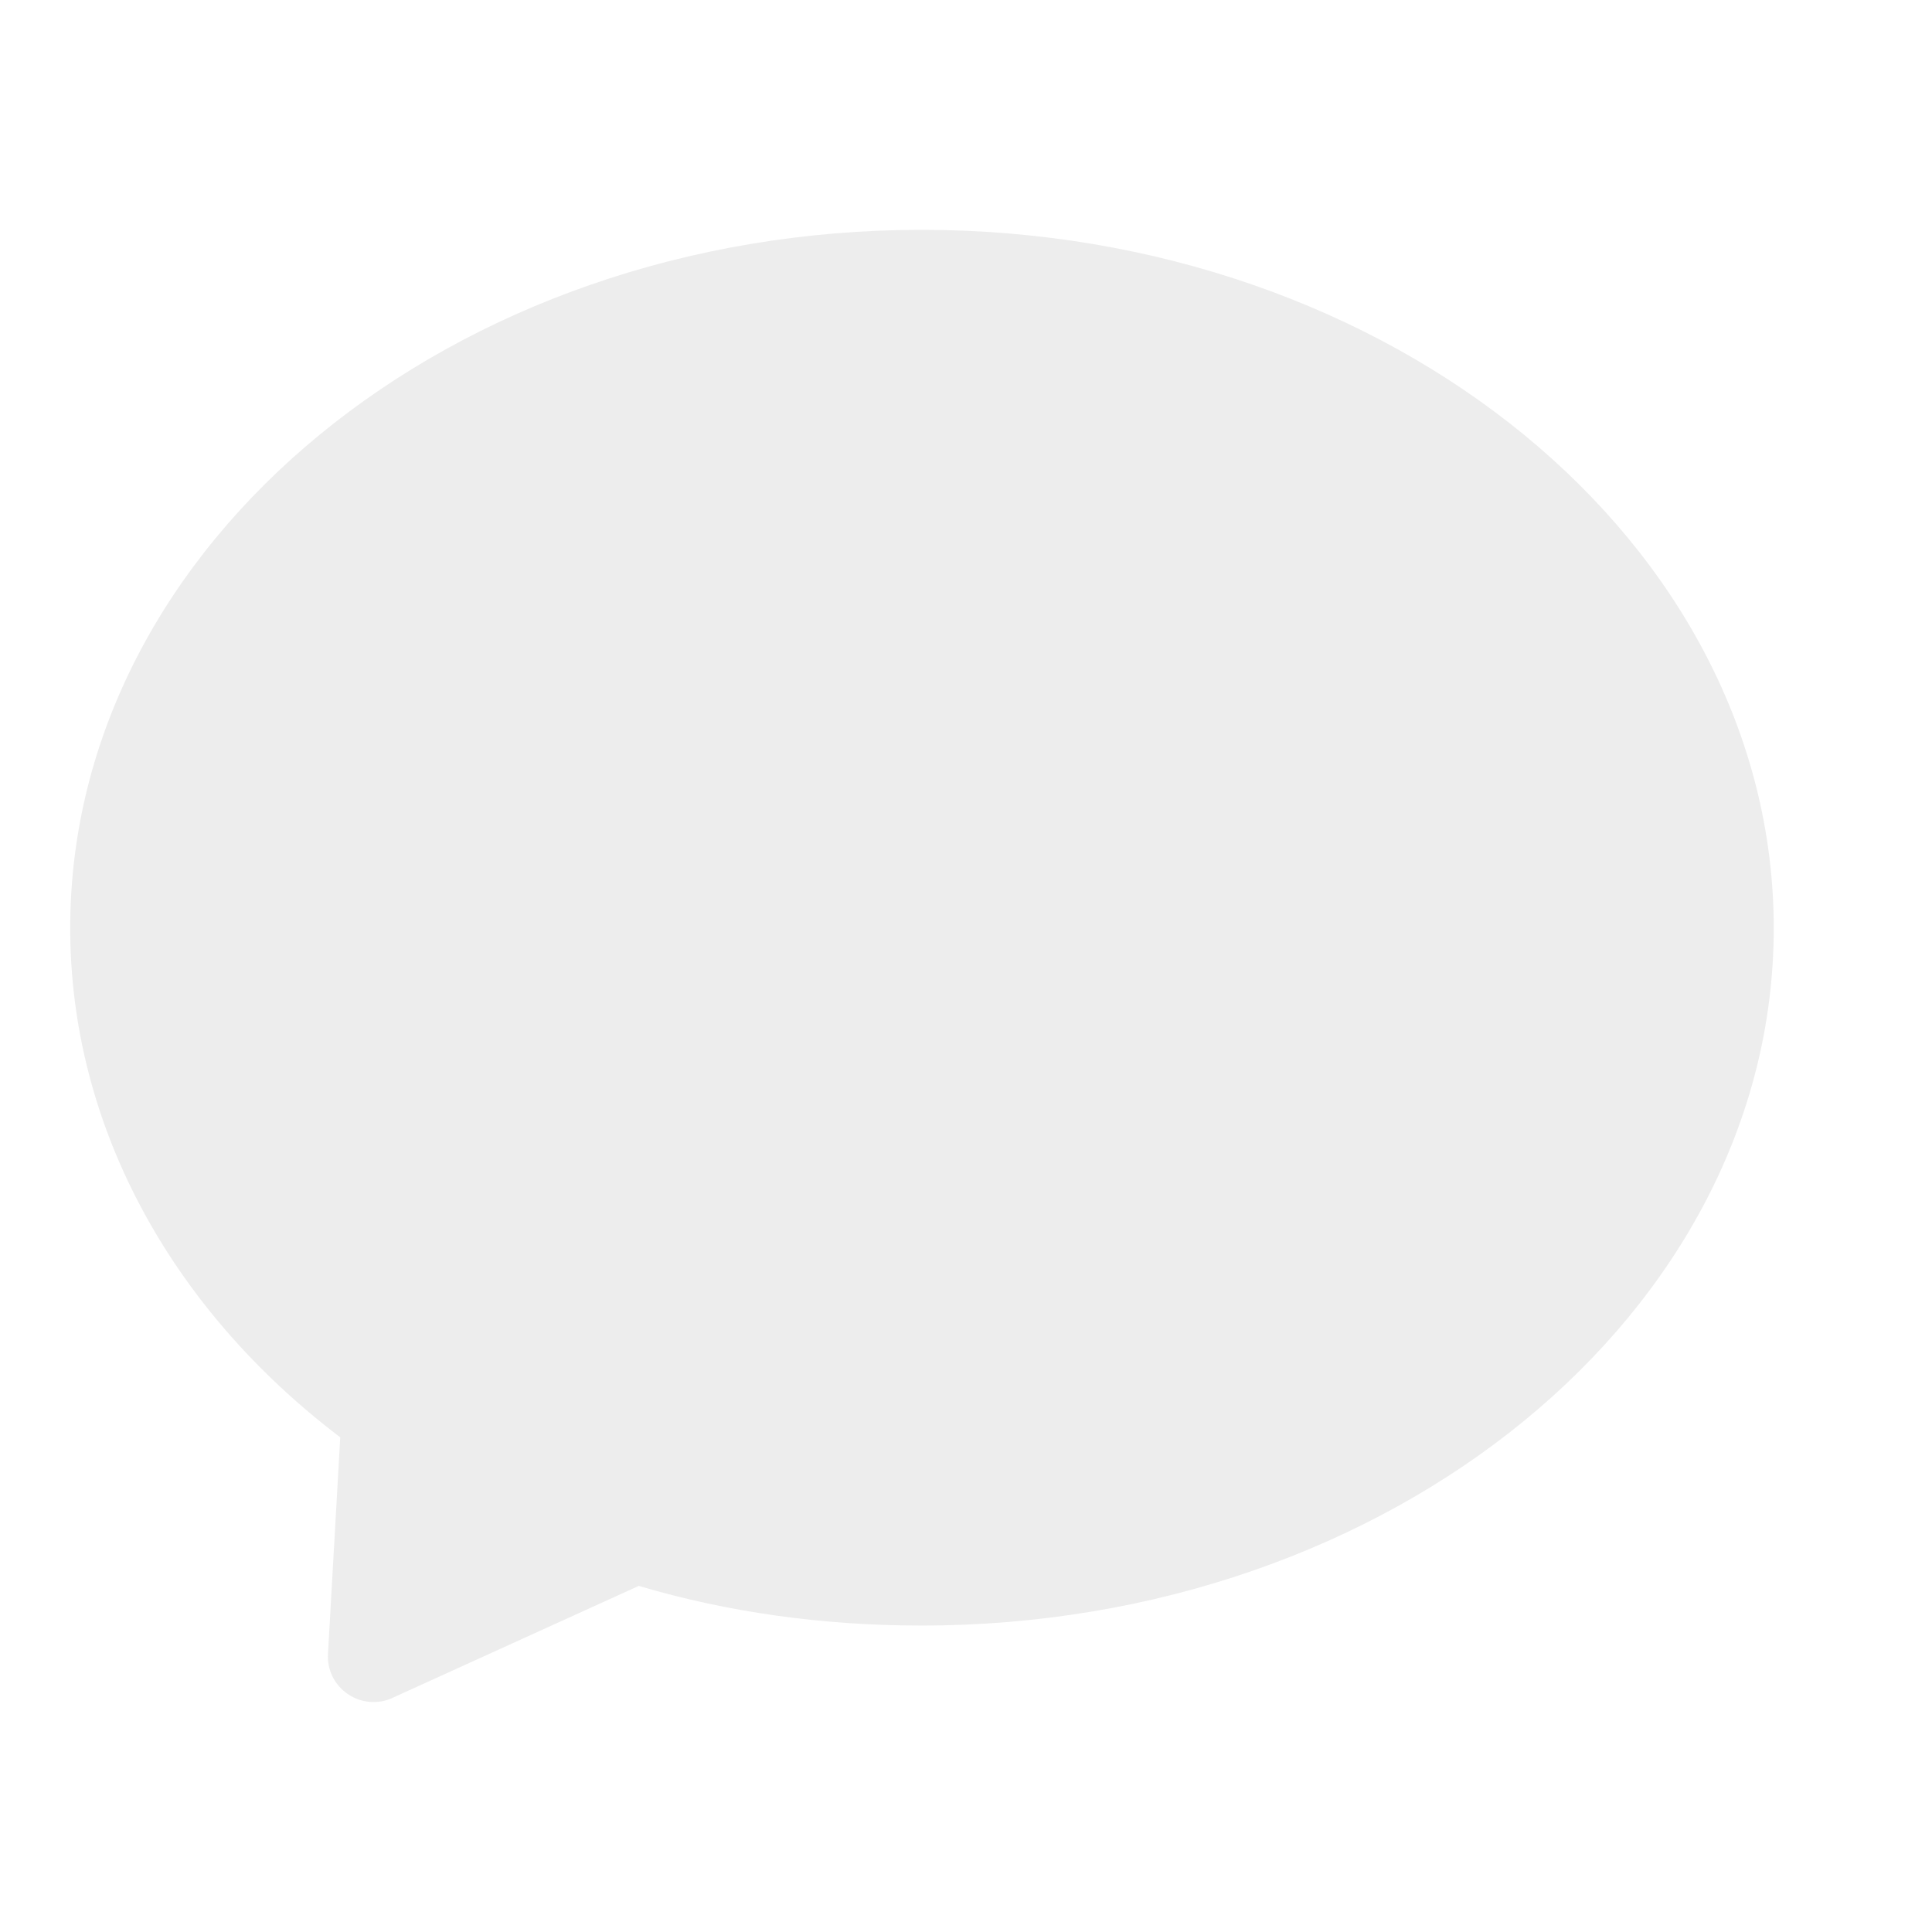
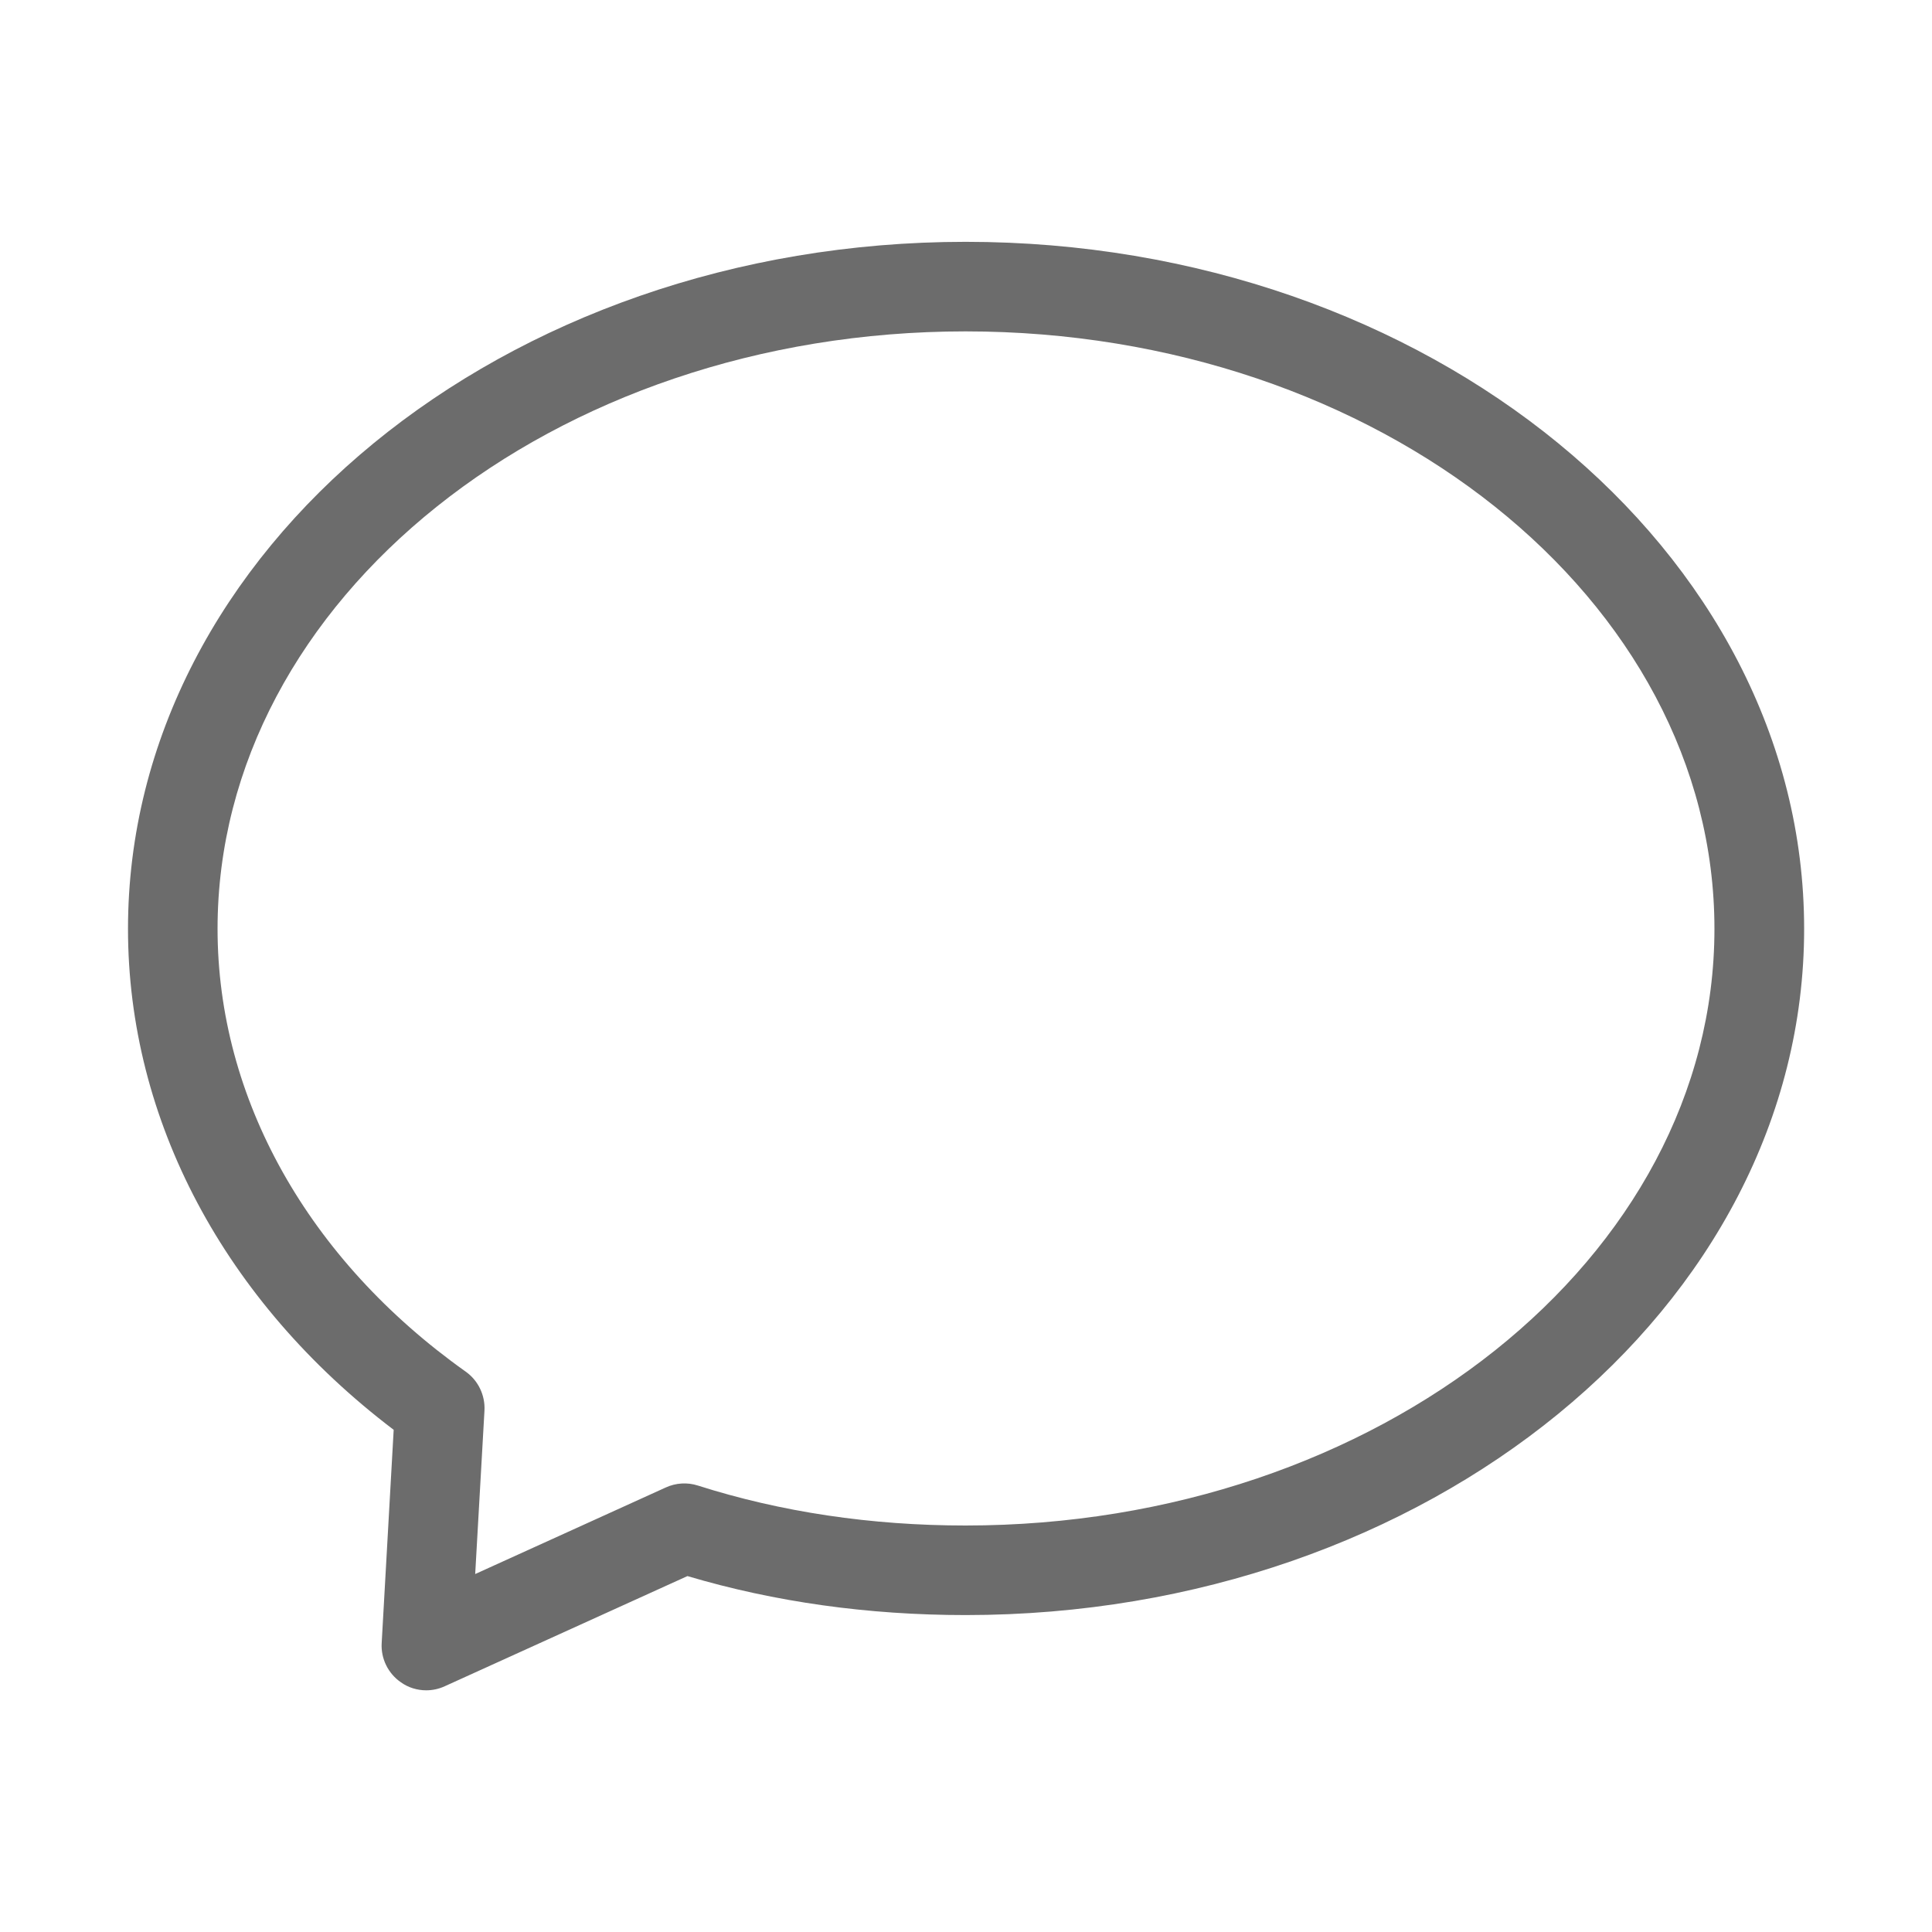
- <svg xmlns="http://www.w3.org/2000/svg" t="1725032894004" class="icon" viewBox="0 0 1024 1024" version="1.1" p-id="5001" id="mx_n_1725032894005" width="16" height="16">
-   <path d="M197.893 902.114c-4.769 0-9.537-1.445-13.583-4.263-7.008-4.769-10.982-12.788-10.476-21.242l6.503-114.805C89.229 692.661 37.209 594.979 37.209 491.951c0-204.106 202.372-370.137 451.202-370.137 249.046 0 451.707 166.031 451.707 370.137 0 203.817-202.661 369.631-451.707 369.631-52.526 0-102.884-7.081-149.847-21.025l-130.628 59.39c-3.179 1.517-6.647 2.168-10.043 2.168z" fill="#ededed" p-id="5002" />
+ <svg xmlns="http://www.w3.org/2000/svg" t="1725088016724" class="icon" viewBox="0 0 1024 1024" version="1.1" p-id="13301" width="16" height="16">
+   <path d="M225.926 895.901c-4.696 0-9.393-1.373-13.366-4.191-6.864-4.696-10.765-12.644-10.26-20.88l6.358-112.999C118.996 689.771 67.843 593.679 67.843 492.312c0-200.783 199.121-364.14 443.977-364.14 245.072 0 444.41 163.357 444.41 364.14 0 200.566-199.41 363.707-444.41 363.707-51.731 0-101.222-6.936-147.462-20.664l-128.605 58.378c-3.107 1.445-6.503 2.168-9.826 2.168z m285.821-720.261c-218.629 0-396.436 142.044-396.436 316.672 0 89.735 47.902 175.279 131.495 234.668 6.647 4.696 10.404 12.499 9.971 20.664l-4.913 86.628 101.006-45.879c5.347-2.457 11.488-2.818 17.051-1.012 44 14.017 91.758 21.169 141.827 21.169 218.845 0 396.942-141.827 396.942-316.238 0-174.628-178.024-316.672-396.942-316.672z" fill="#6c6c6c" p-id="13302" />
</svg>
